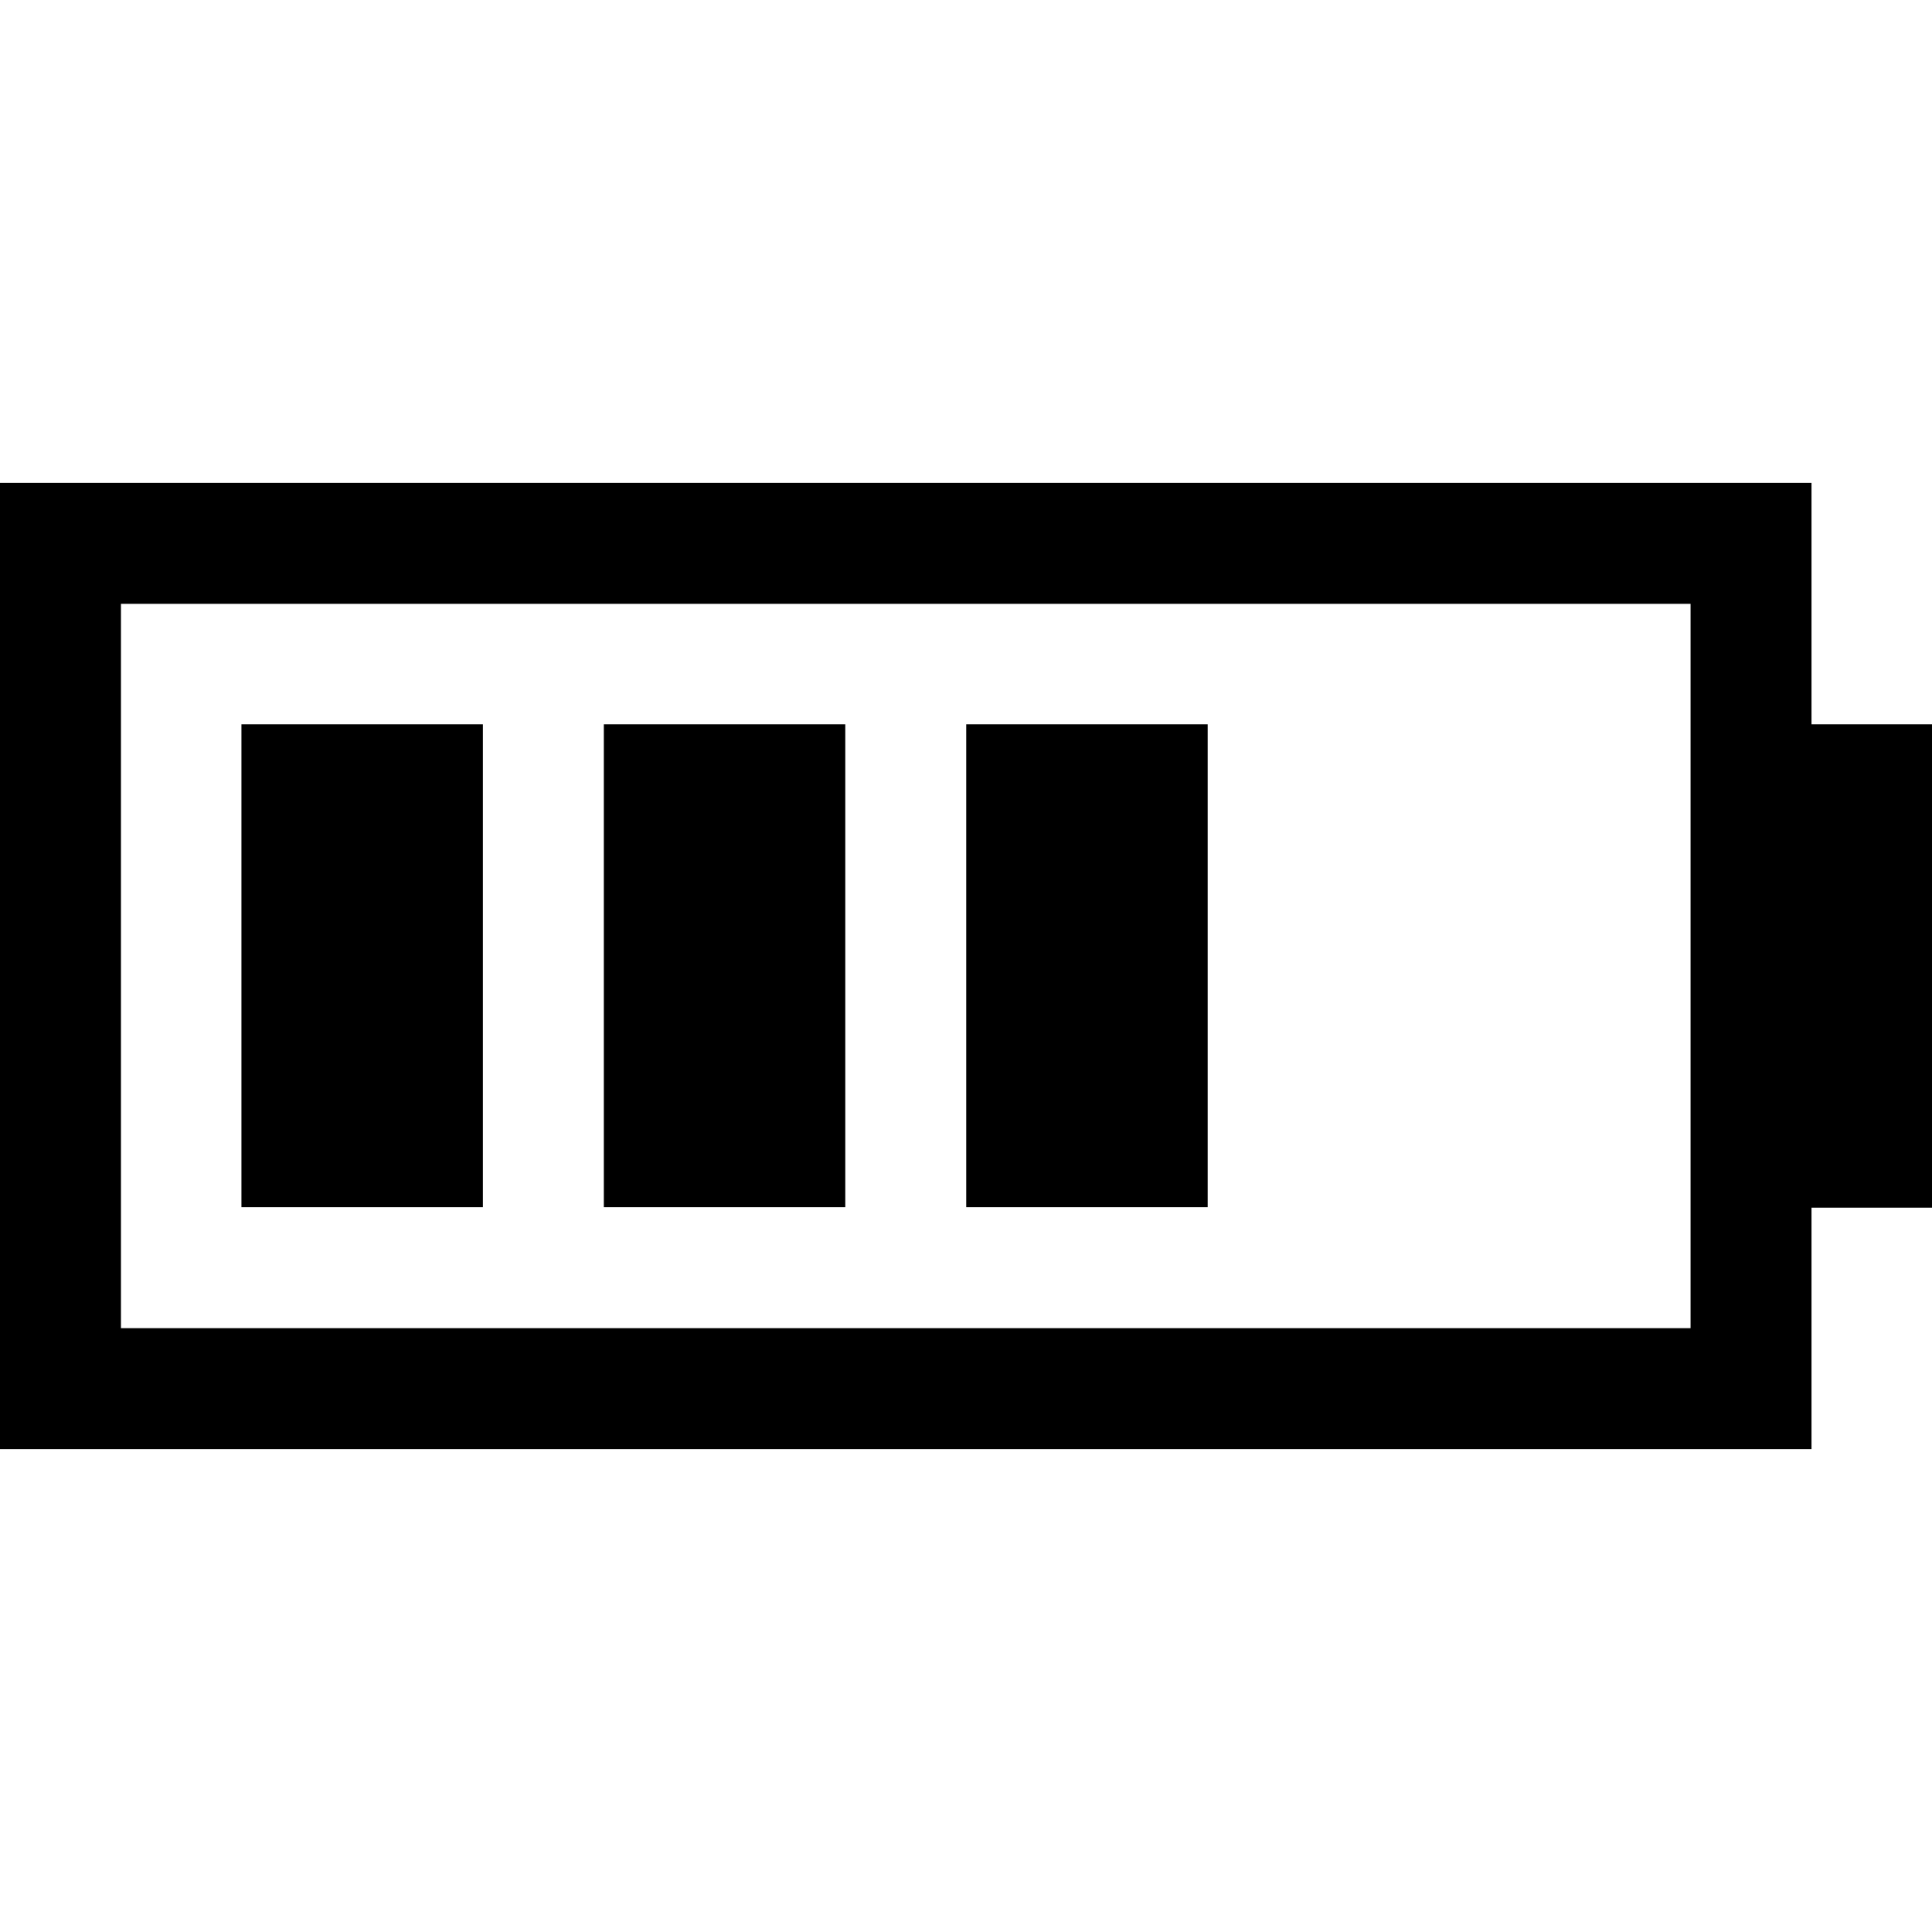
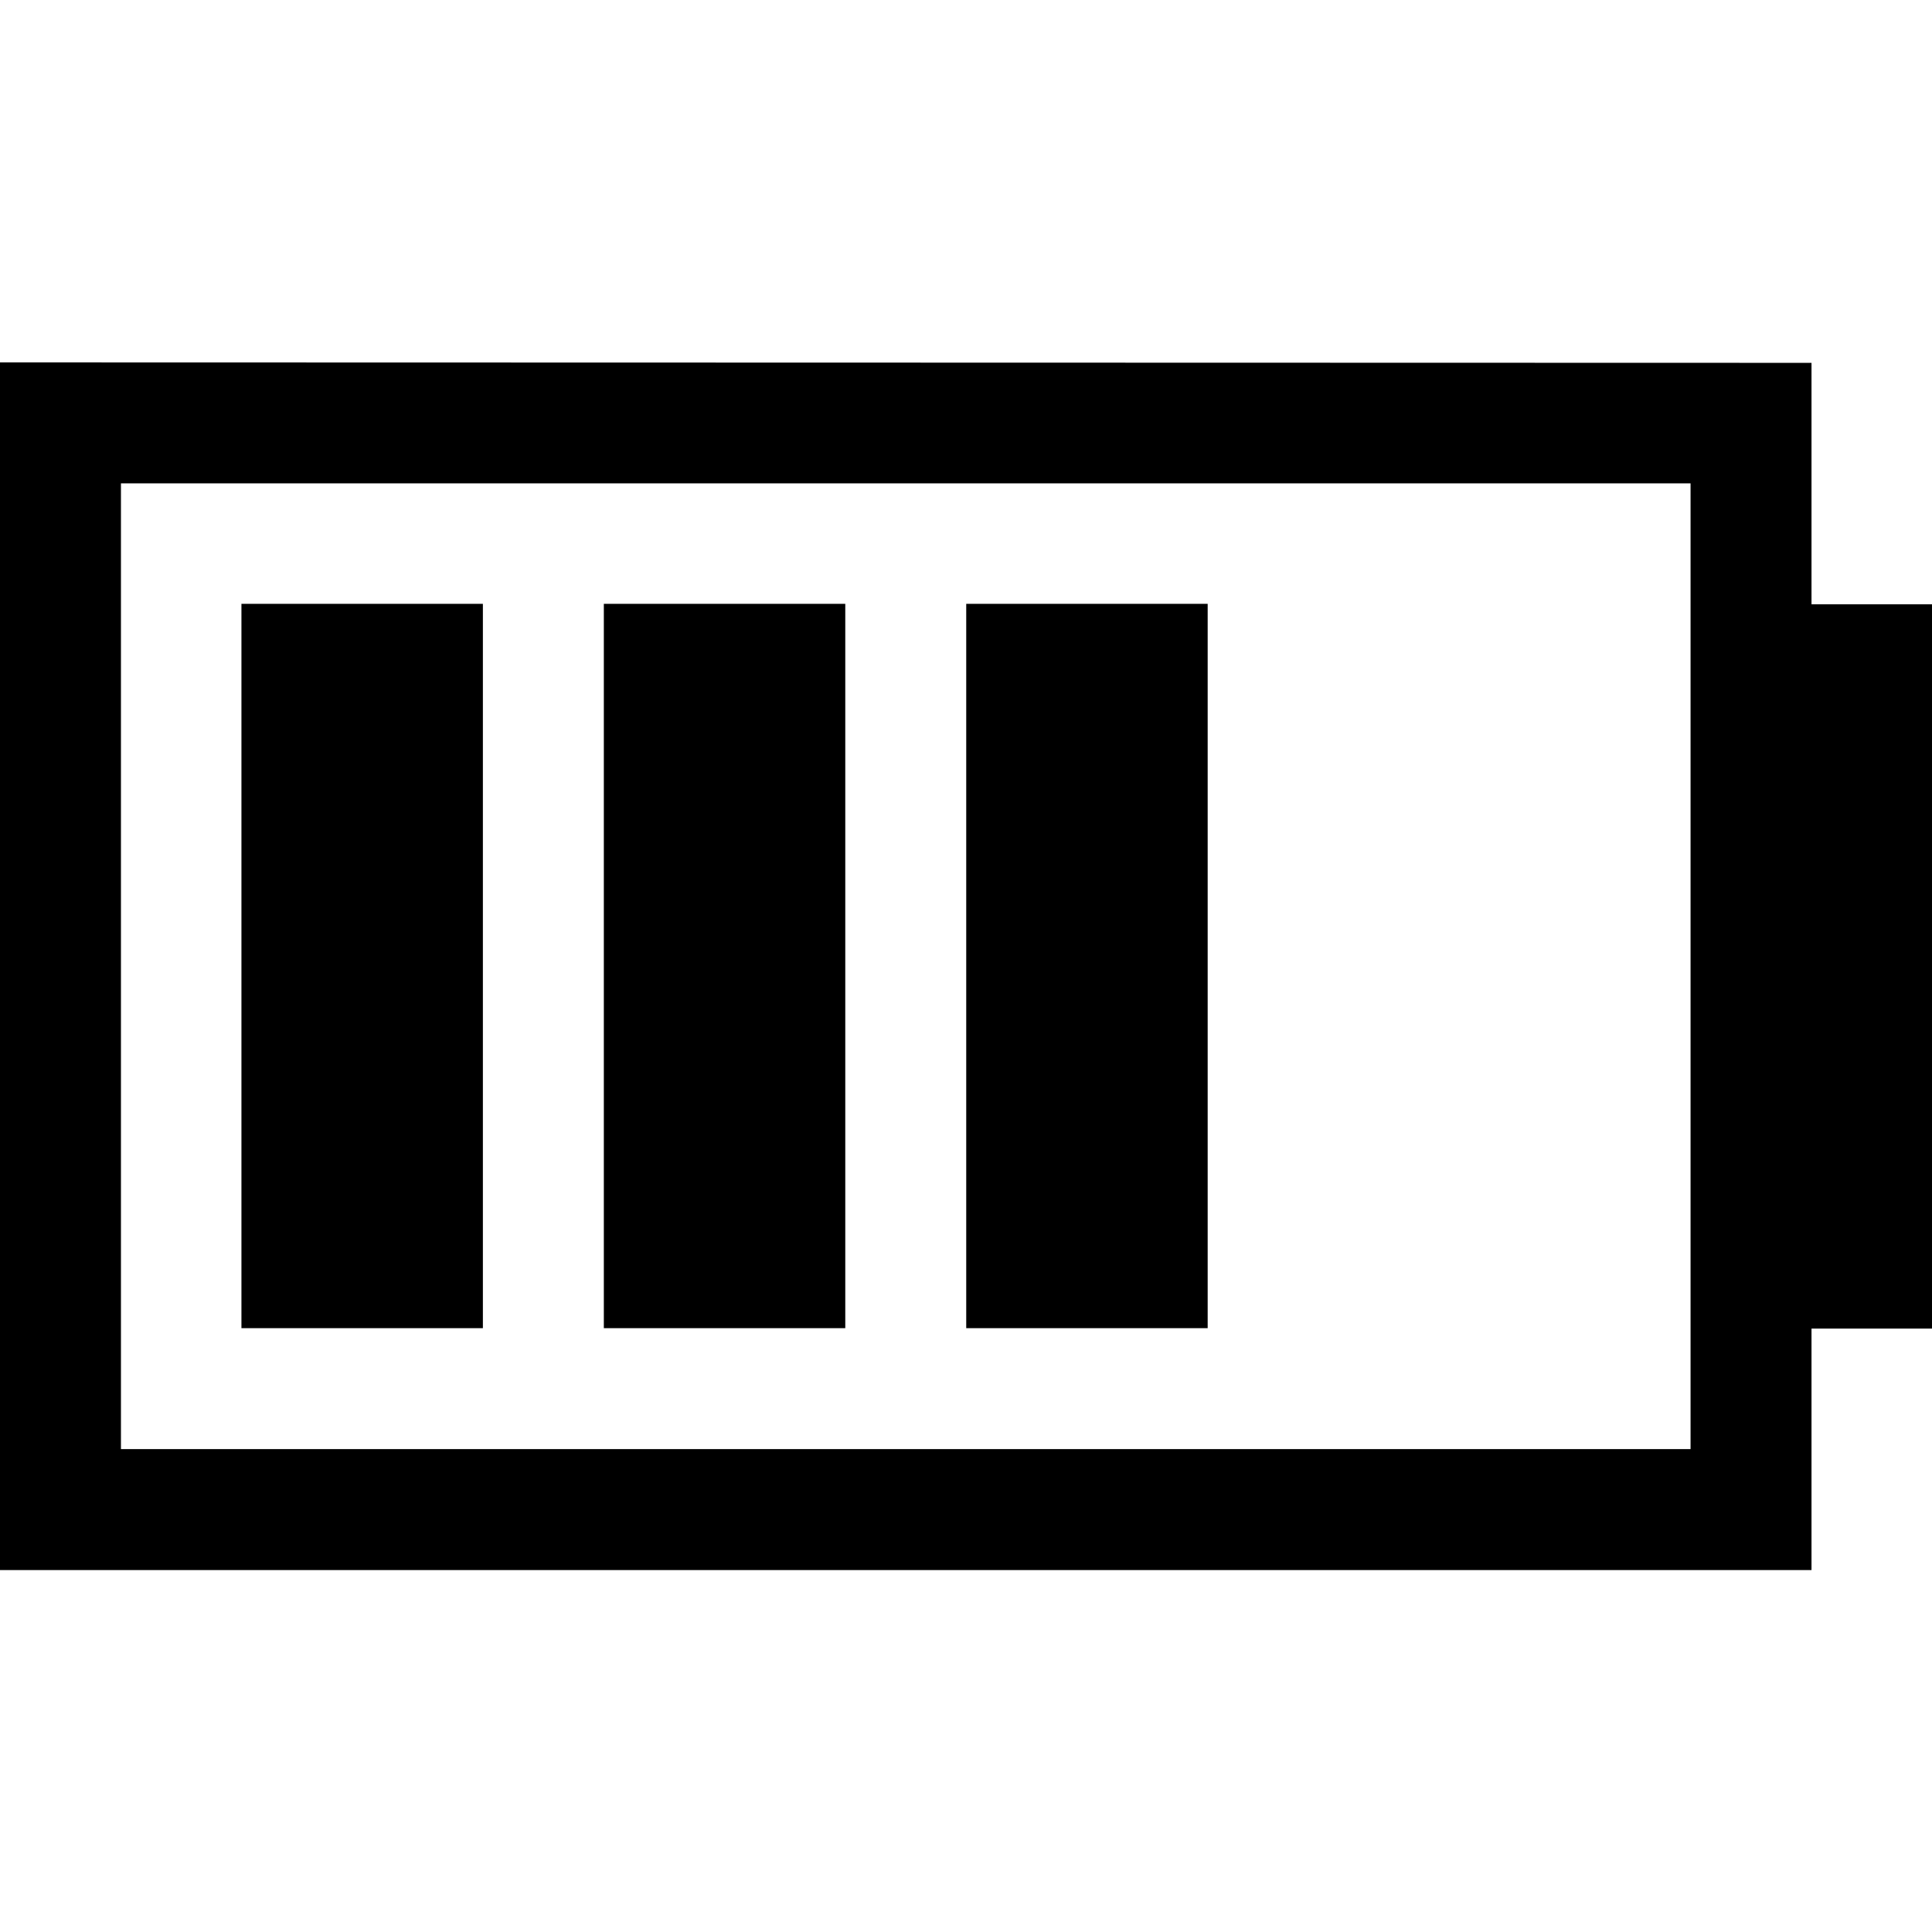
<svg xmlns="http://www.w3.org/2000/svg" id="svg8" version="1.1" viewBox="0 0 4.233 4.233" height="16" width="16">
  <defs id="defs2" />
  <g transform="translate(0,-297)" id="layer1">
-     <path id="path3157" style="fill:#000000;fill-opacity:1;stroke:none;stroke-width:0.265px;stroke-linecap:butt;stroke-linejoin:miter;stroke-opacity:1" d="m 0,298.058 v 2.117 h 3.969 v -0.529 H 4.233 V 298.587 H 3.969 v -0.529 z m 0.265,0.265 H 3.704 v 1.587 H 0.265 Z" />
-     <path style="fill:#000000;fill-opacity:1;stroke:none;stroke-width:0.265px;stroke-linecap:butt;stroke-linejoin:miter;stroke-opacity:1" d="M 0.529,298.587 H 1.058 v 1.058 H 0.529 Z" id="path3535" />
-     <path style="fill:#000000;fill-opacity:1;stroke:none;stroke-width:0.265px;stroke-linecap:butt;stroke-linejoin:miter;stroke-opacity:1" d="m 1.323,298.587 h 0.529 v 1.058 H 1.323 Z" id="path3535-7" />
-     <path style="fill:#000000;fill-opacity:1;stroke:none;stroke-width:0.265px;stroke-linecap:butt;stroke-linejoin:miter;stroke-opacity:1" d="m 2.117,298.587 h 0.529 v 1.058 H 2.117 Z" id="path3535-7-4" />
+     <path id="path3157" style="fill:#000000;fill-opacity:1;stroke:none;stroke-width:0.265px;stroke-linecap:butt;stroke-linejoin:miter;stroke-opacity:1" d="m 0,297.794 v 2.646 h 3.969 v -0.529 h 0.265 v -1.587 H 3.969 v -0.529 z m 0.265,0.265 H 3.704 V 300.175 H 0.265 Z" />
+     <path style="fill:#000000;fill-opacity:1;stroke:none;stroke-width:0.265px;stroke-linecap:butt;stroke-linejoin:miter;stroke-opacity:1" d="M 0.529,298.323 H 1.058 v 1.587 H 0.529 Z" id="path3535" />
+     <path style="fill:#000000;fill-opacity:1;stroke:none;stroke-width:0.265px;stroke-linecap:butt;stroke-linejoin:miter;stroke-opacity:1" d="m 1.323,298.323 h 0.529 v 1.587 H 1.323 Z" id="path3535-7" />
+     <path style="fill:#000000;fill-opacity:1;stroke:none;stroke-width:0.265px;stroke-linecap:butt;stroke-linejoin:miter;stroke-opacity:1" d="m 2.117,298.323 h 0.529 v 1.587 H 2.117 Z" id="path3535-7-4" />
  </g>
</svg>
